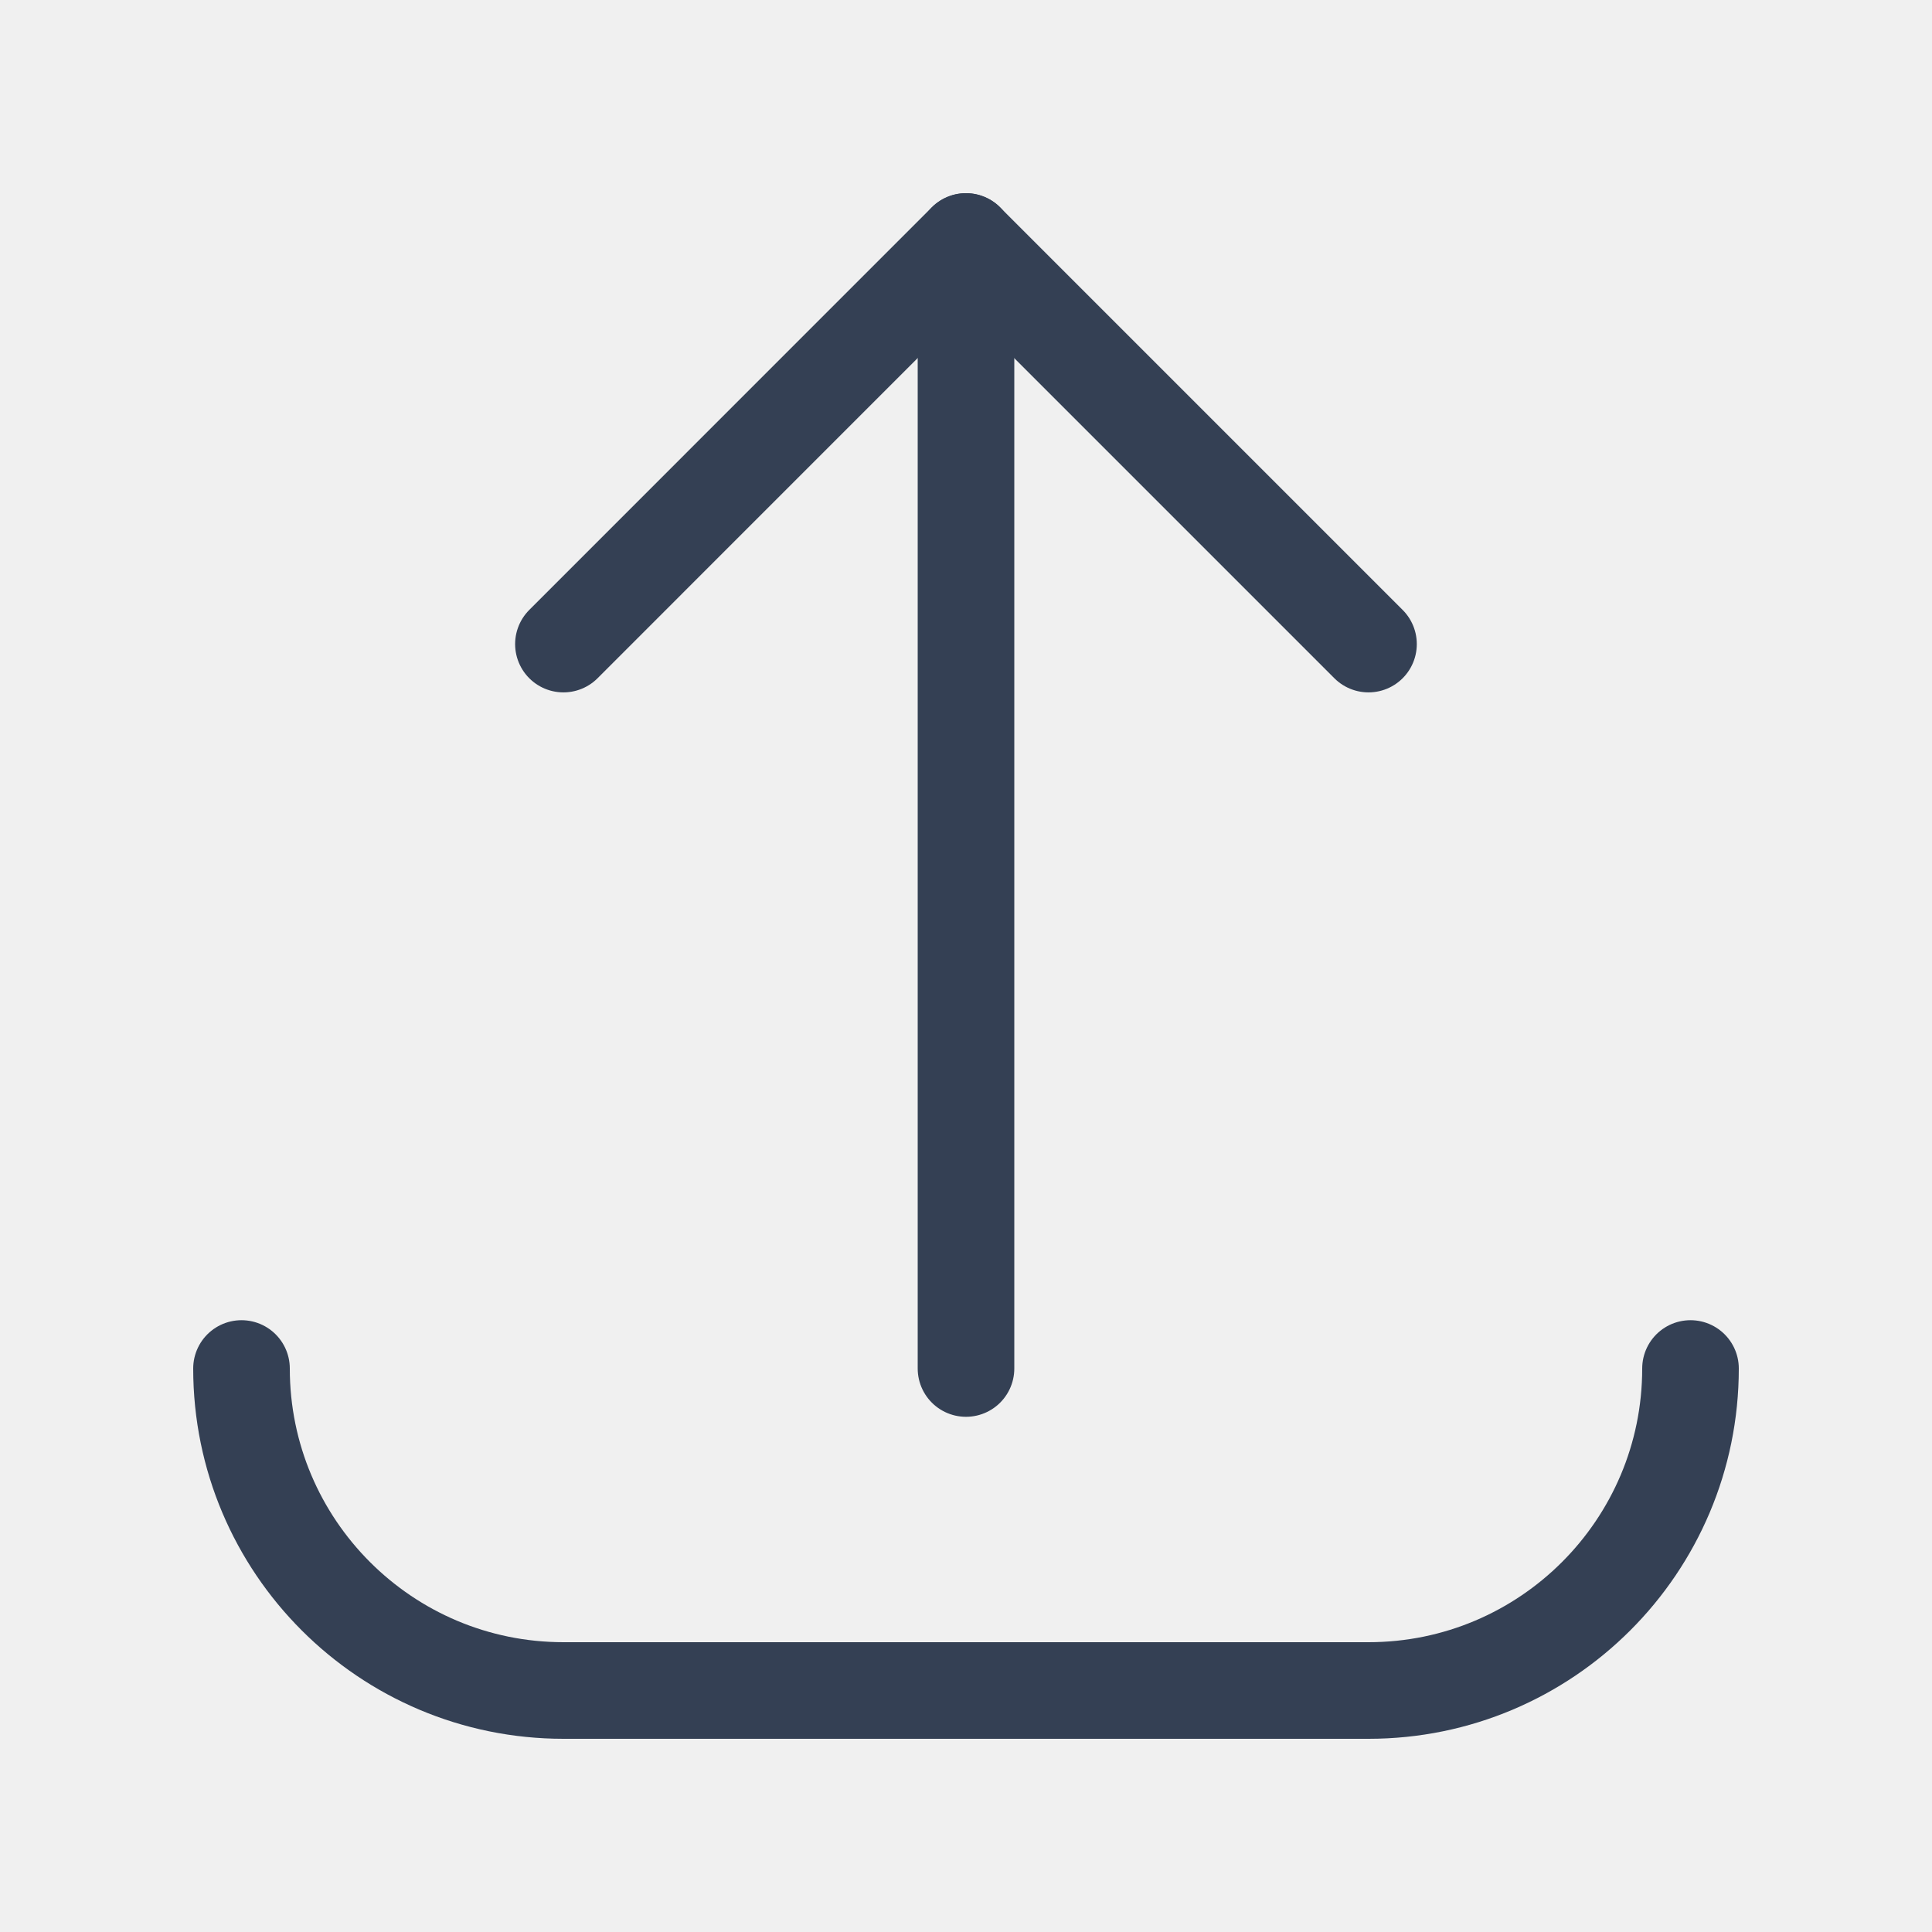
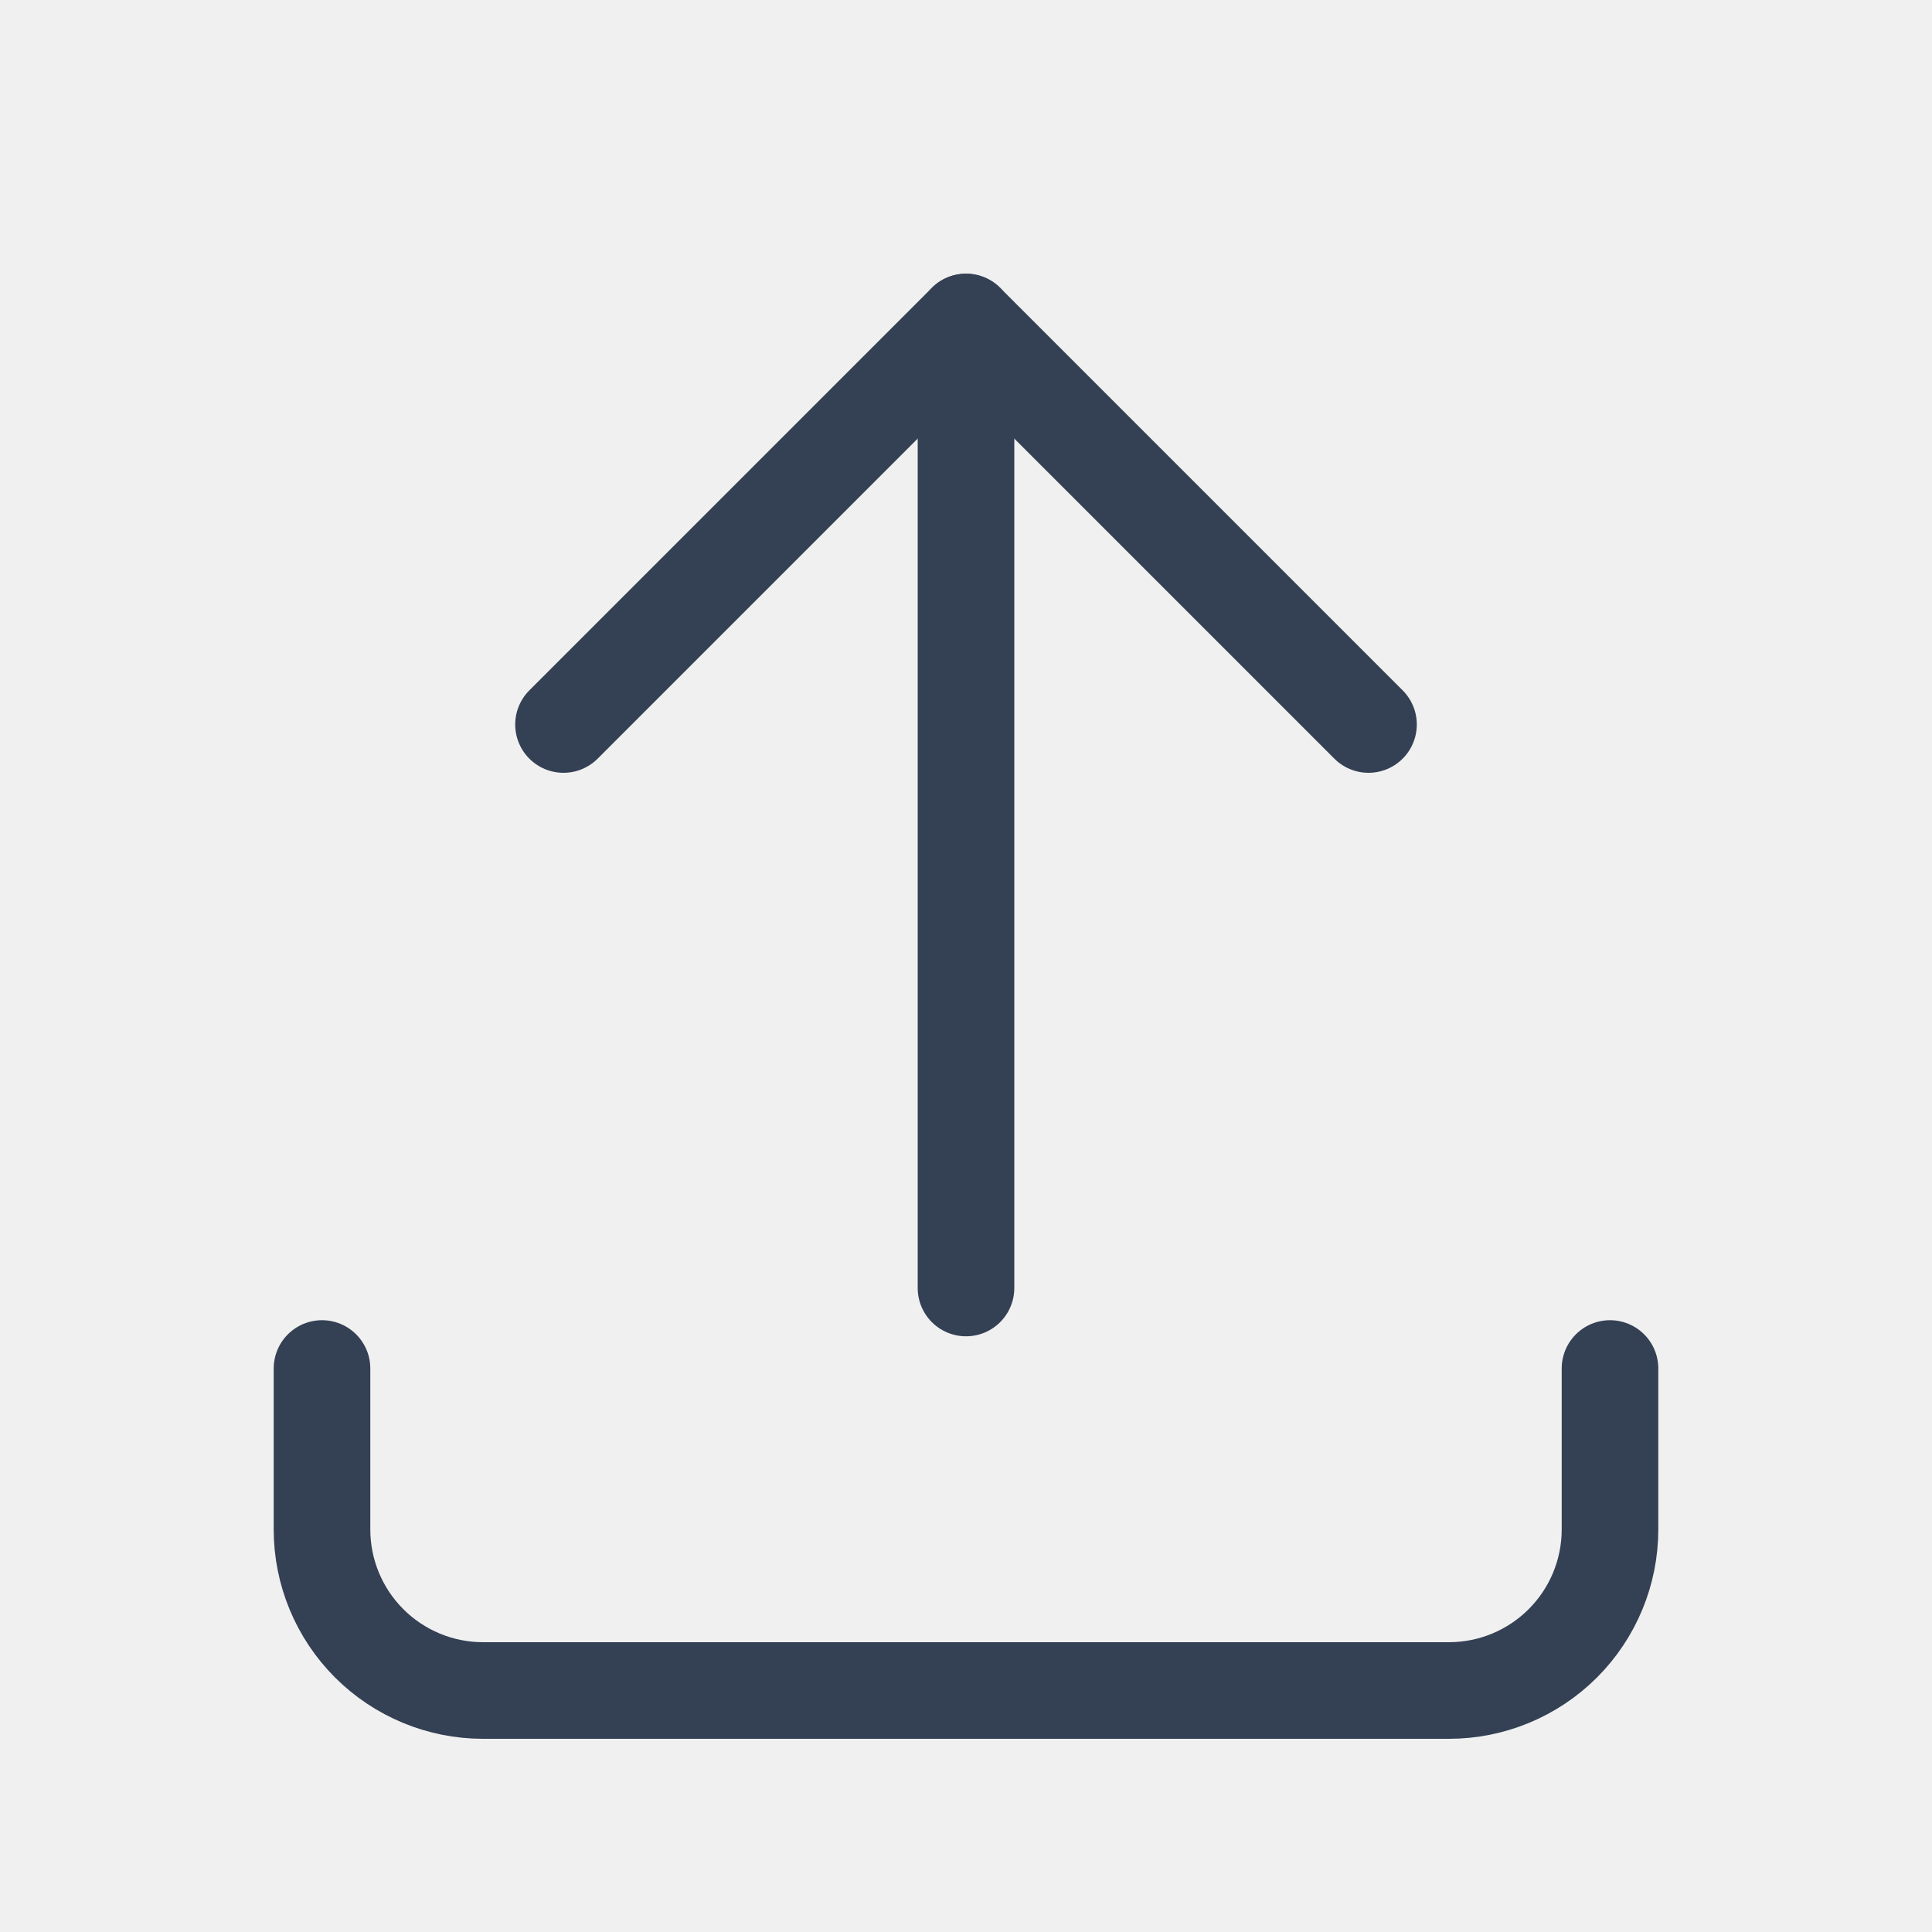
<svg xmlns="http://www.w3.org/2000/svg" width="24" height="24" viewBox="0 0 24 24" fill="none">
-   <path d="M12 17V3M21 17C21 19.209 19.209 21 17 21H7C4.791 21 3 19.209 3 17" stroke="#344054" stroke-width="1.2" stroke-linecap="round" stroke-linejoin="round" />
-   <path d="M17 8.001L11.999 3L6.999 8.001" stroke="#344054" stroke-width="1.2" stroke-linecap="round" stroke-linejoin="round" />
+   <g clip-path="url(#clip0_177_620)">
+     <path d="M4 17V19C4 19.53 4.211 20.039 4.586 20.414C4.961 20.789 5.47 21 6 21H18C18.53 21 19.039 20.789 19.414 20.414C19.789 20.039 20 19.53 20 19V17" stroke="#344054" stroke-width="1.2" stroke-linecap="round" stroke-linejoin="round" />
+     <path d="M17 9L12 4L7 9" stroke="#344054" stroke-width="1.2" stroke-linecap="round" stroke-linejoin="round" />
+     <path d="M12 16L12 4" stroke="#344054" stroke-width="1.2" stroke-linecap="round" stroke-linejoin="round" />
+   </g>
+   <defs>
+     <clipPath id="clip0_177_620">
+       <rect width="24" height="24" fill="white" />
+     </clipPath>
+   </defs>
</svg>
